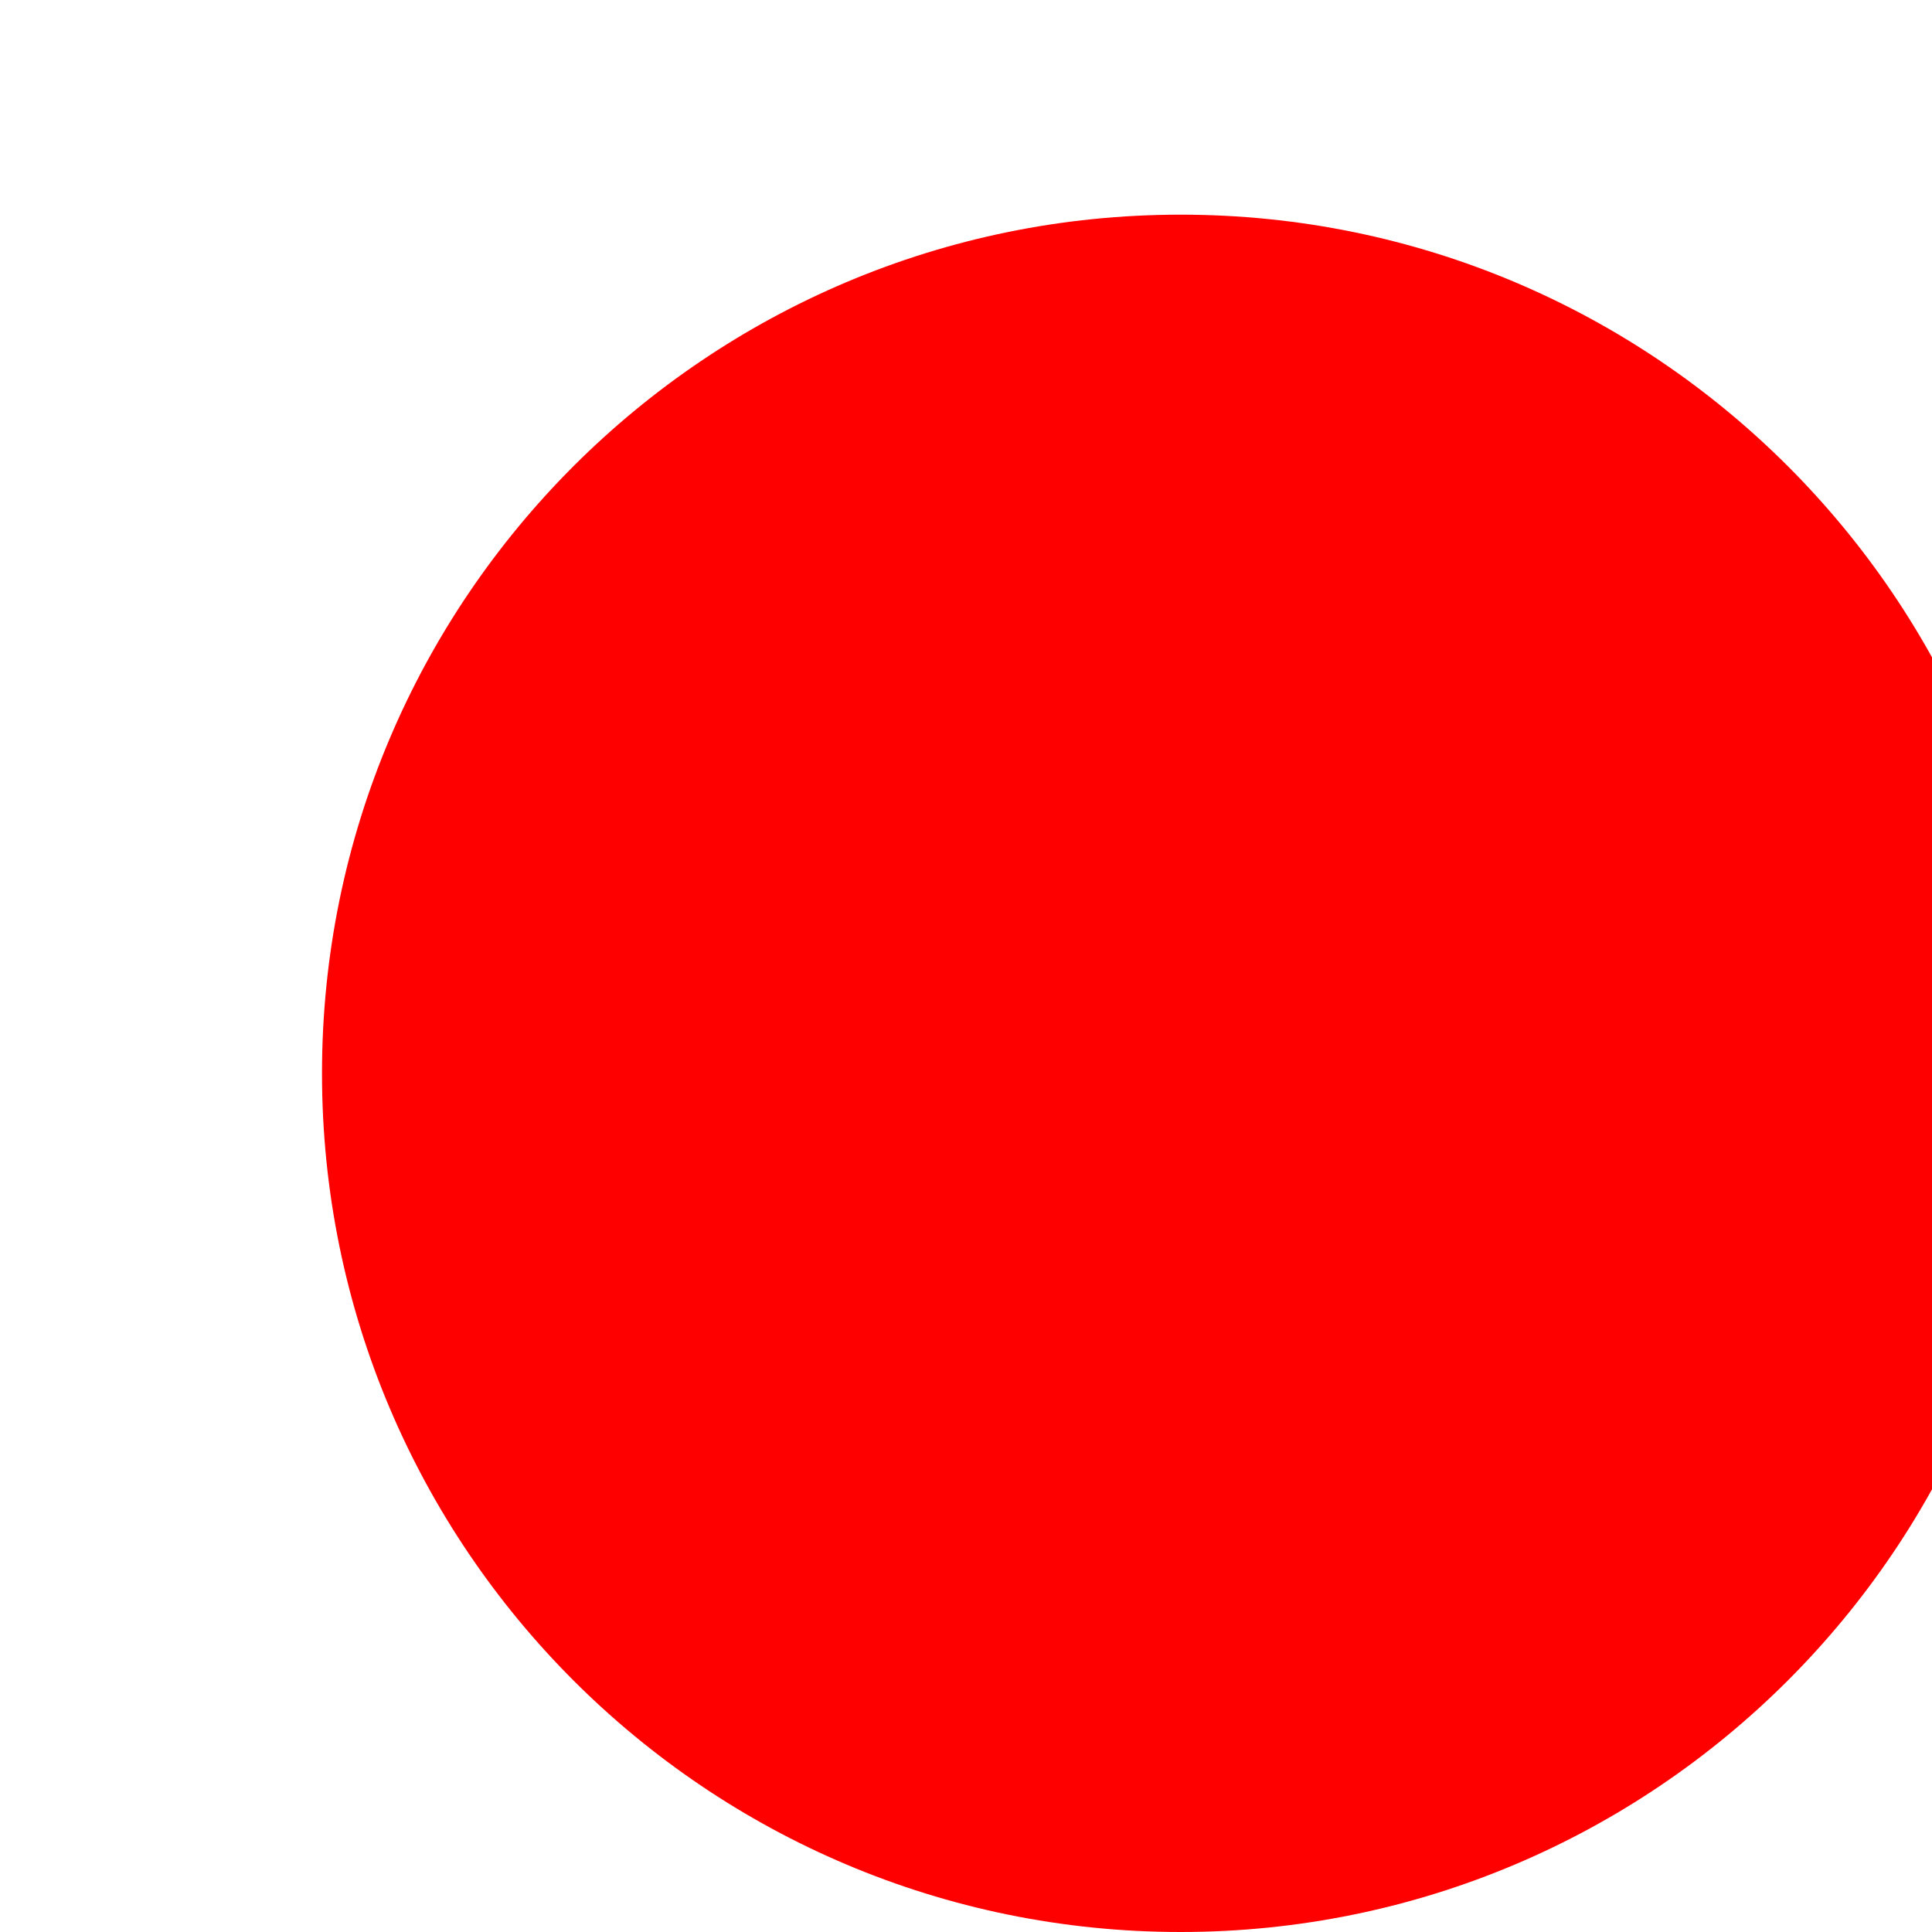
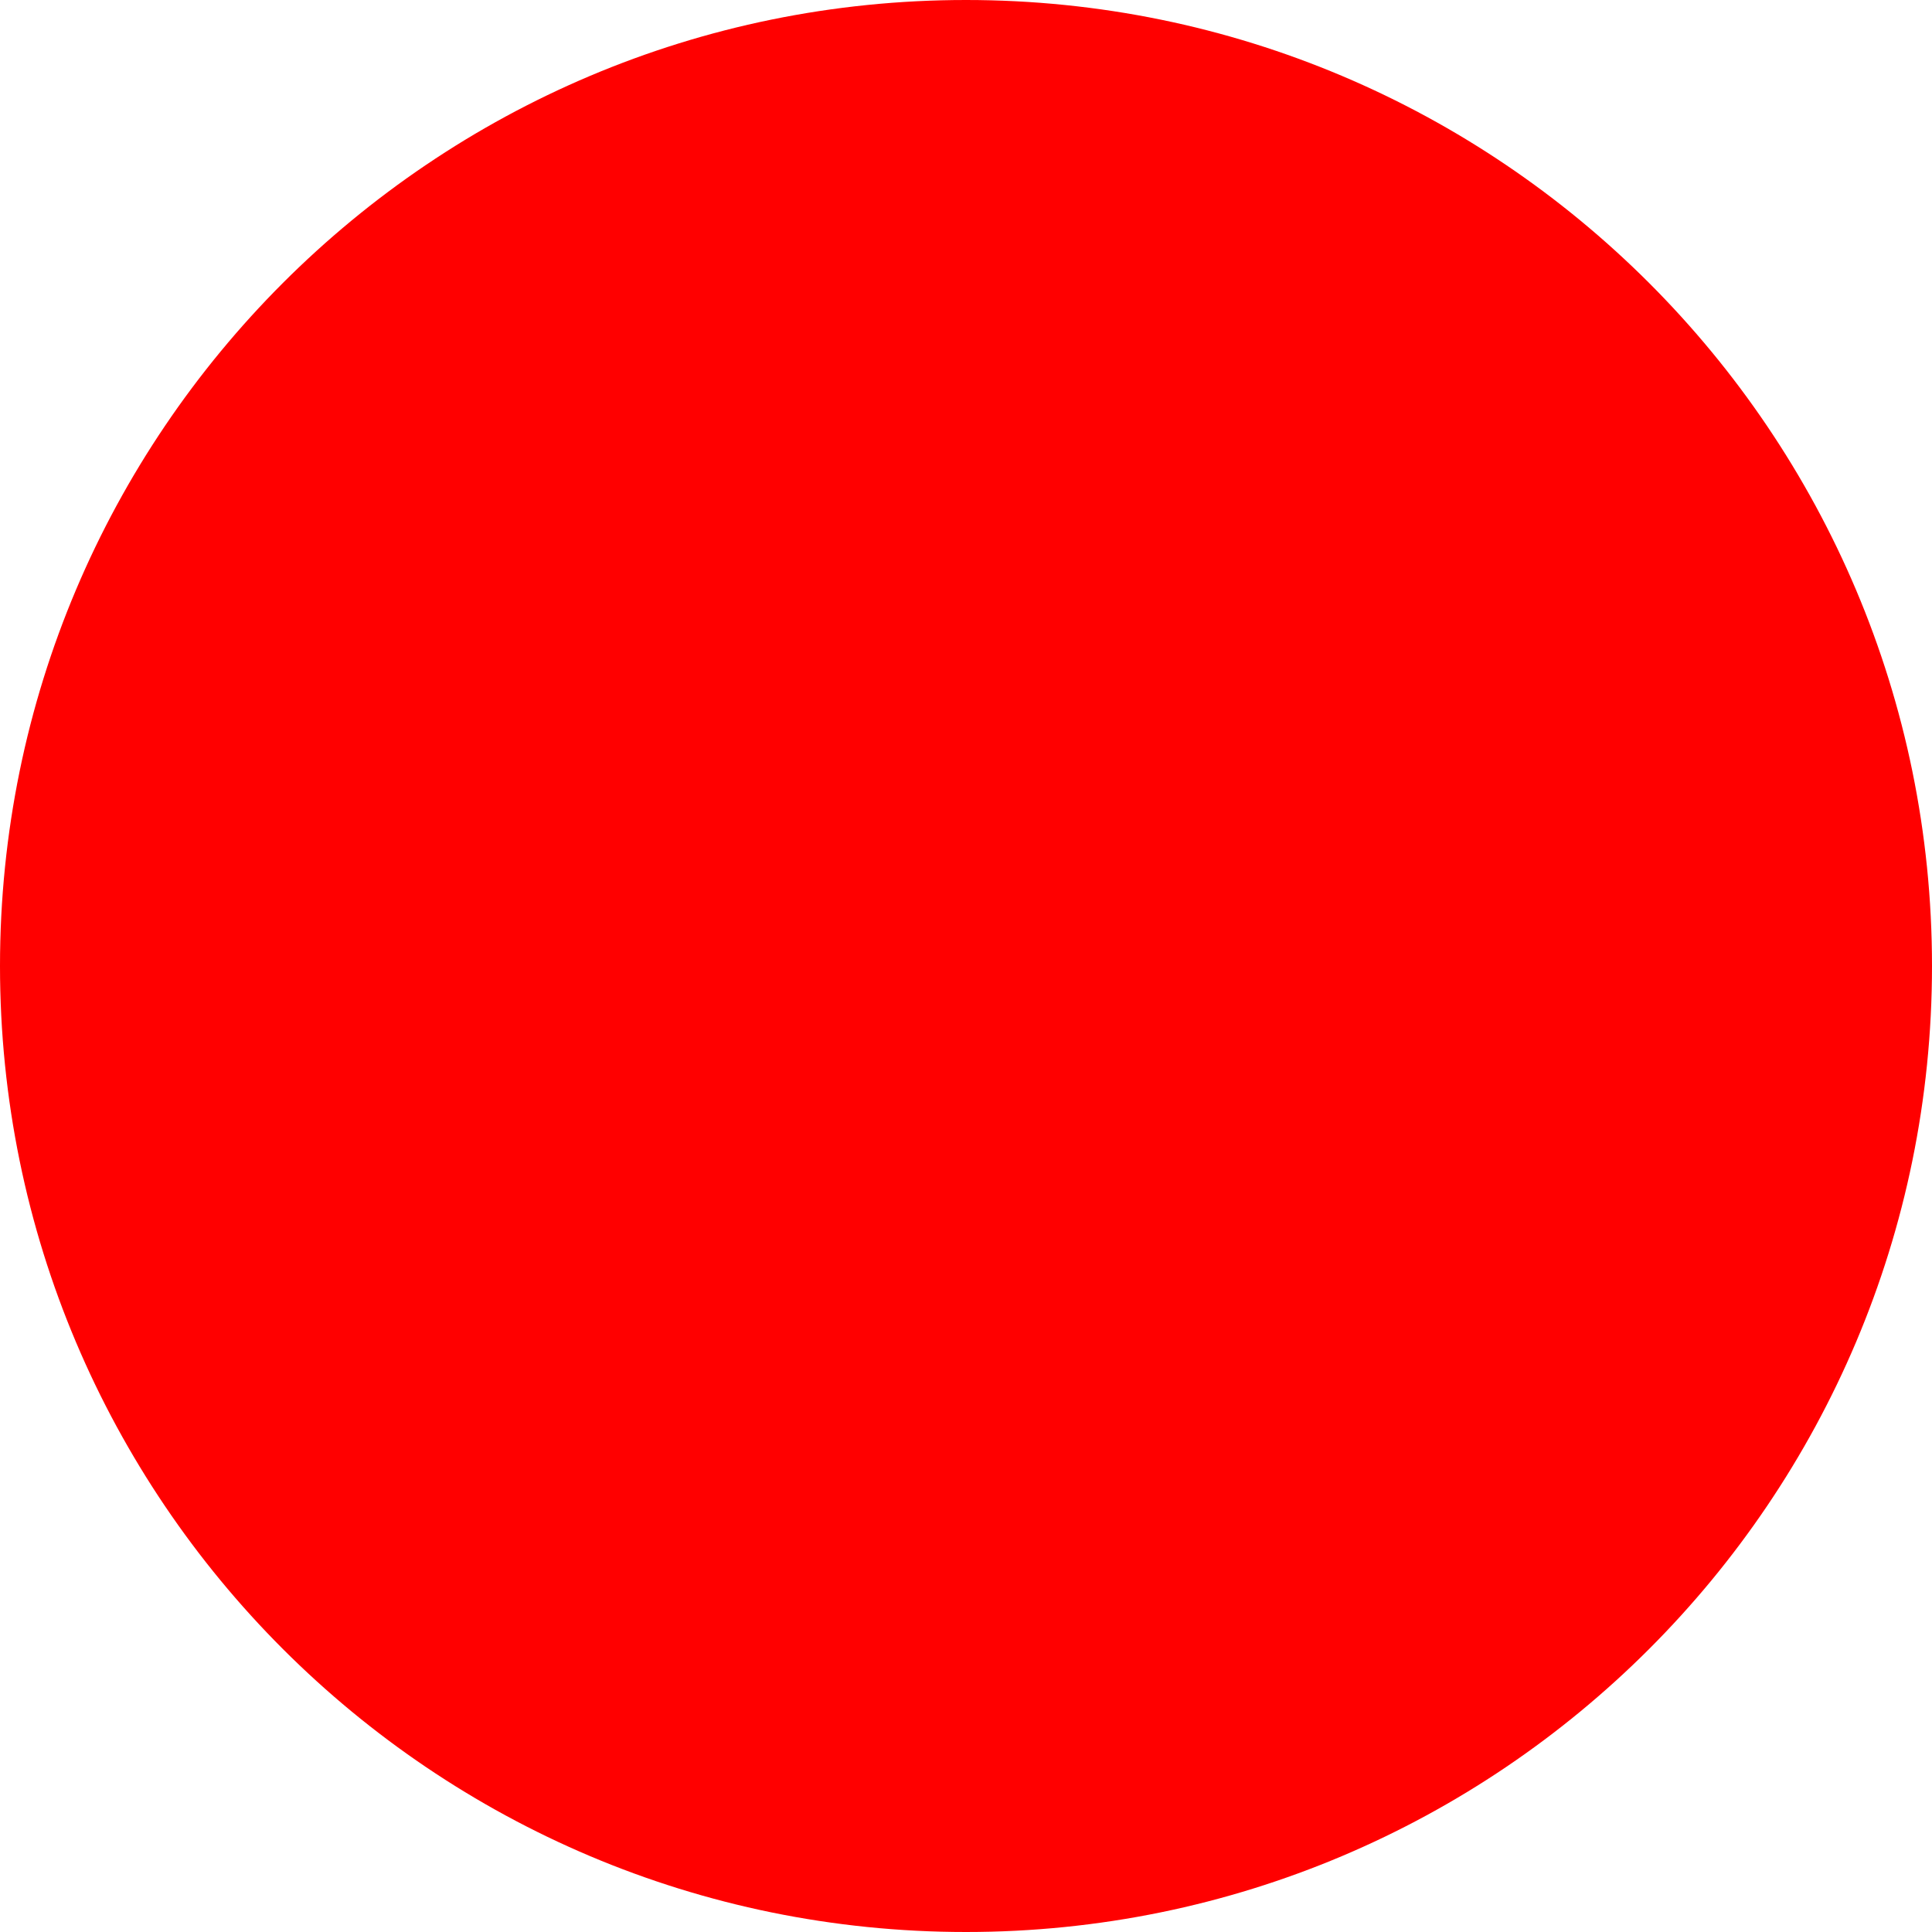
<svg class="mushroom02">
  <defs>
    <style>
    .mushroom02 {
-       left: 792px;
-       top: 0px;
-       height: 90px;
+       left: 655px;
+       top: 414px;
+       height: 10px;
+       width: 10px;
    }
  </style>
  </defs>
-   <circle cx="50" cy="50" r="40" fill="red" />
+   <circle cx="5" cy="5" r="5" fill="red" />
</svg>
